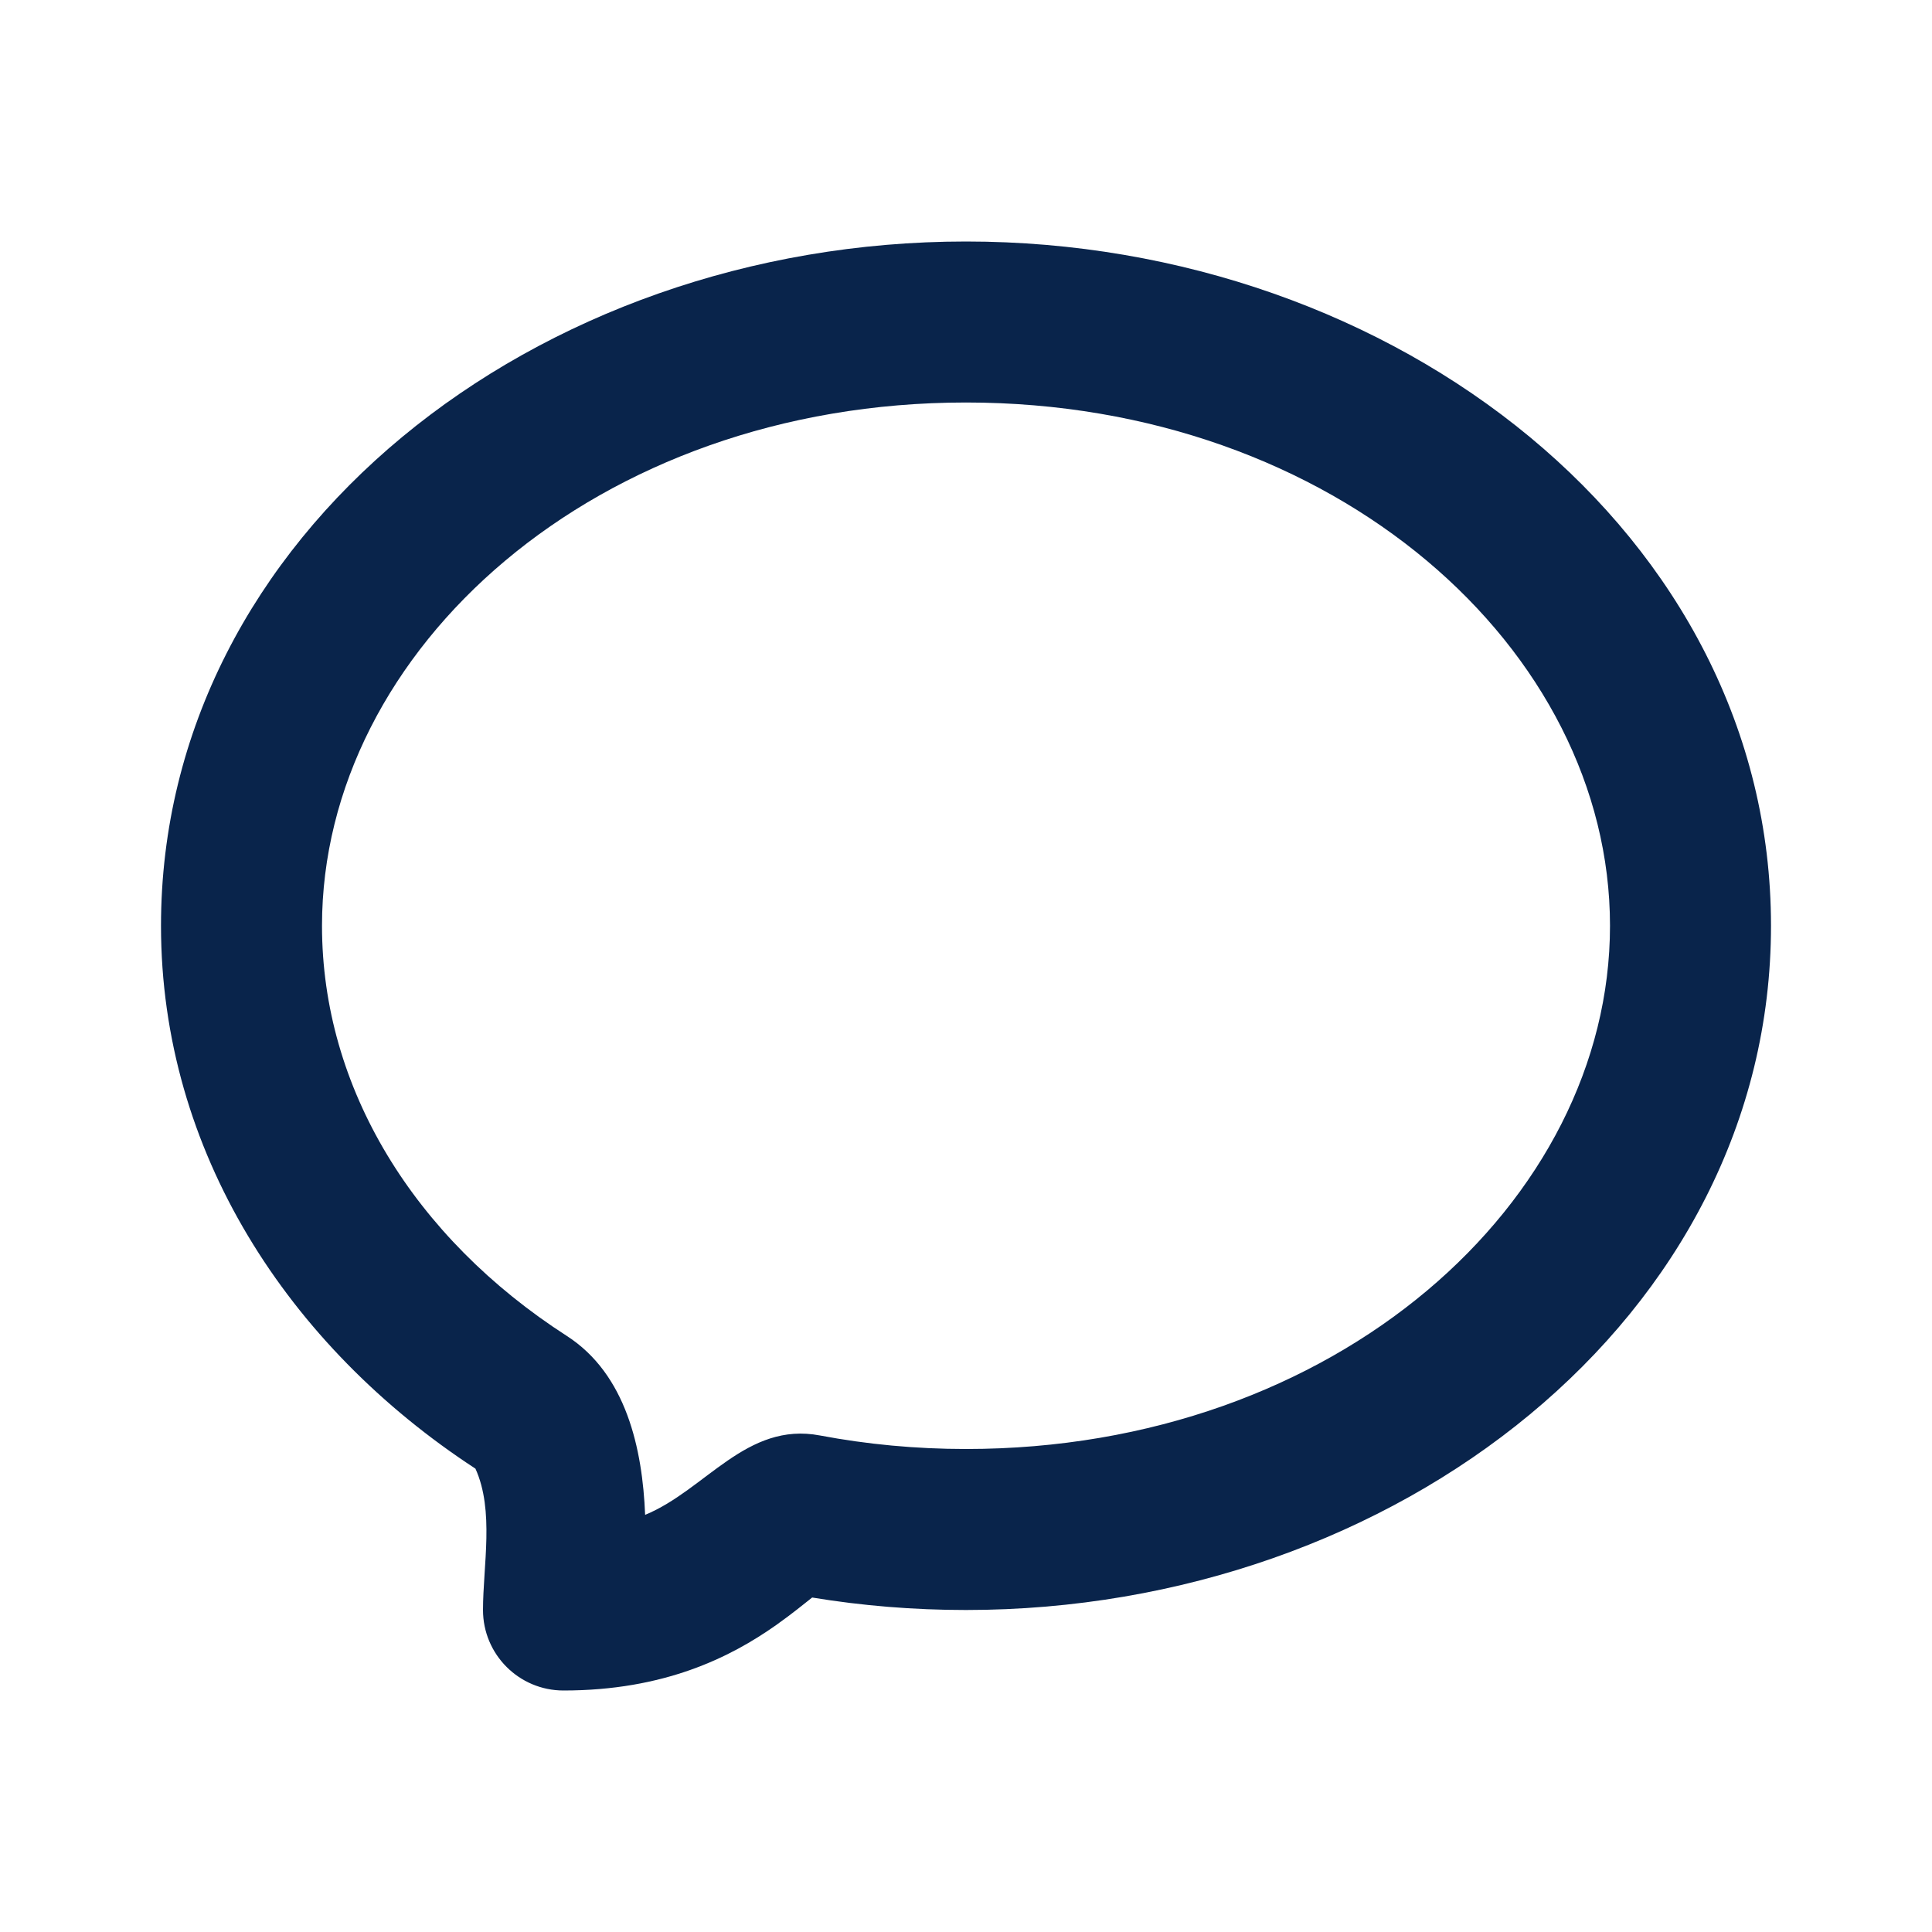
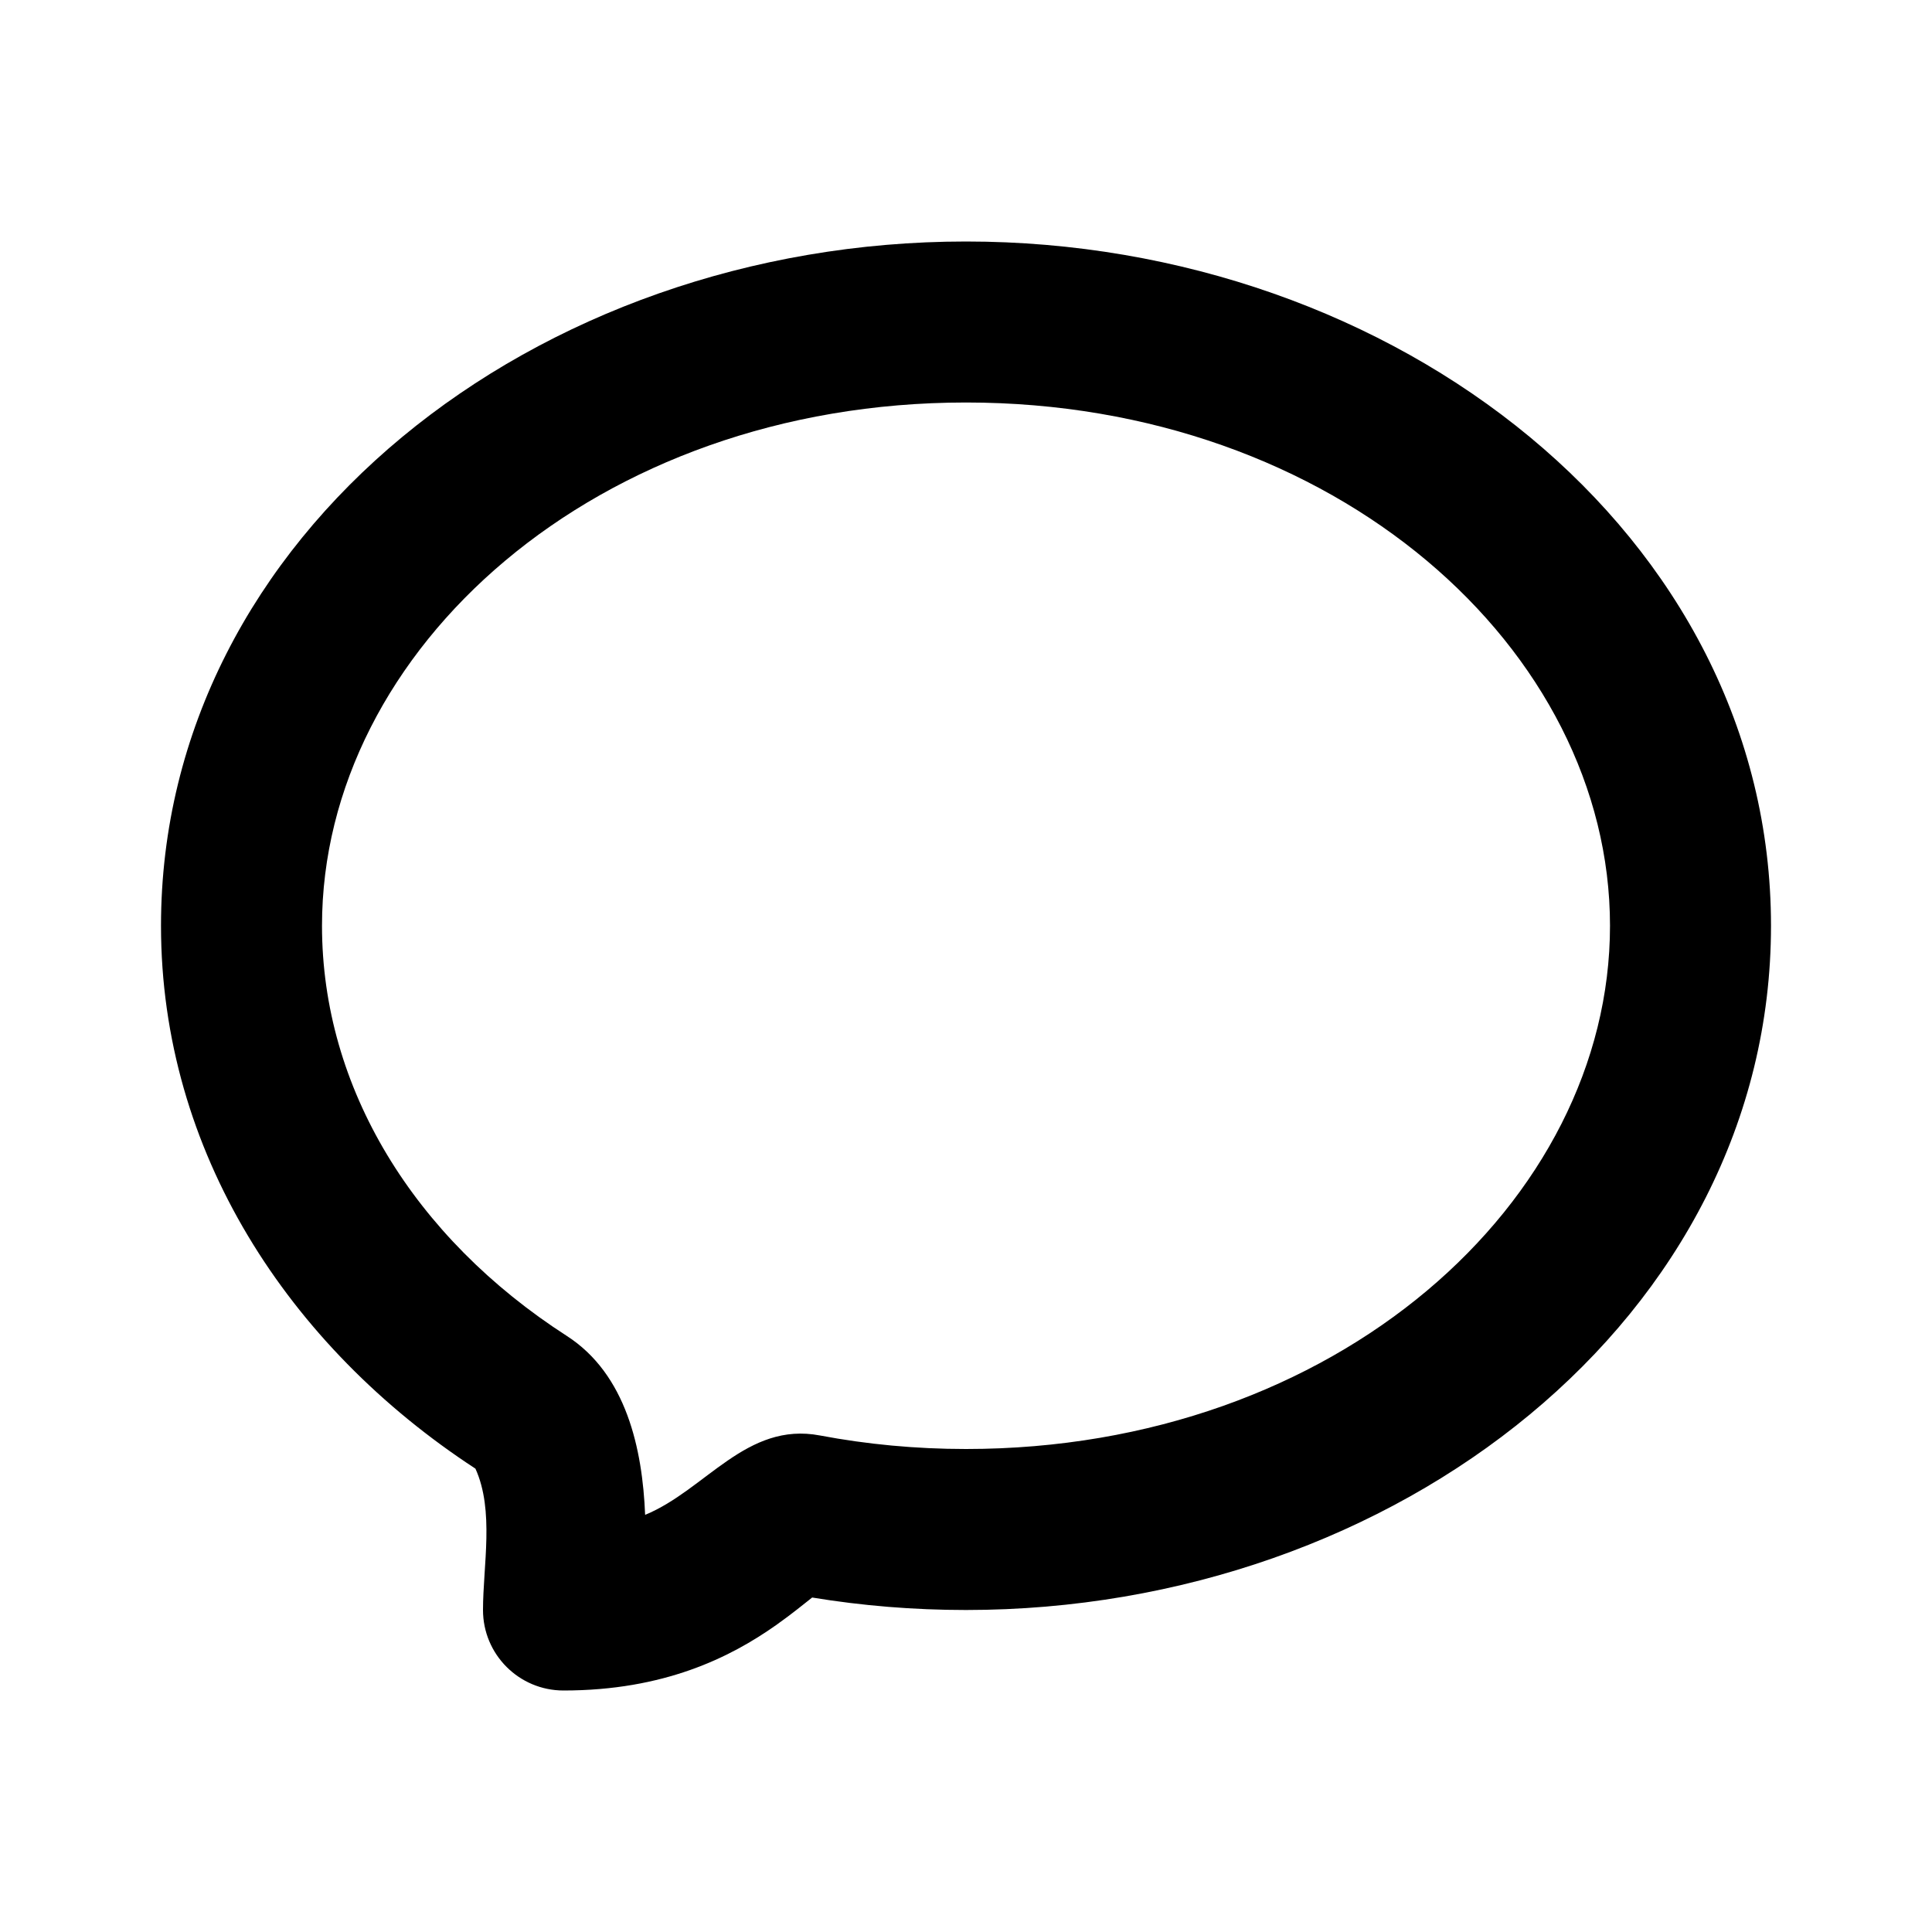
- <svg xmlns="http://www.w3.org/2000/svg" width="24" height="24">
+ <svg xmlns="http://www.w3.org/2000/svg" width="24" height="24" viewBox="0 0 24 24">
  <g fill="none" fill-rule="evenodd">
    <path d="M24 0v24H0V0zM12.593 23.258l-.011.002-.071.035-.02.004-.014-.004-.071-.035c-.01-.004-.019-.001-.024.005l-.004.01-.017.428.005.02.01.013.104.074.015.004.012-.004.104-.074.012-.016.004-.017-.017-.427c-.002-.01-.009-.017-.017-.018m.265-.113-.013.002-.185.093-.01.01-.003.011.018.43.005.012.008.007.201.093c.012.004.023 0 .029-.008l.004-.014-.034-.614c-.003-.012-.01-.02-.02-.022m-.715.002a.023.023 0 0 0-.027.006l-.006.014-.034.614c0 .012.007.02.017.024l.015-.002.201-.093.01-.008.004-.011.017-.43-.003-.012-.01-.01z" />
-     <path fill="#09244B" d="M12 5c-4.597 0-8 3.073-8 6.5 0 2.014 1.141 3.872 3.042 5.096.738.476.939 1.403.972 2.222.753-.31 1.258-1.16 2.172-.986.582.11 1.189.168 1.814.168 4.597 0 8-3.073 8-6.5S16.597 5 12 5M2 11.5C2 6.643 6.656 3 12 3s10 3.643 10 8.5S17.344 20 12 20c-.653 0-1.292-.053-1.911-.155-.093.073-.253.205-.45.344C9.07 20.59 8.249 21 7 21a1 1 0 0 1-1-1c0-.55.143-1.234-.094-1.756C3.577 16.723 2 14.298 2 11.5" />
+     <path fill="currentColor" d="M12 5c-4.597 0-8 3.073-8 6.5 0 2.014 1.141 3.872 3.042 5.096.738.476.939 1.403.972 2.222.753-.31 1.258-1.16 2.172-.986.582.11 1.189.168 1.814.168 4.597 0 8-3.073 8-6.5S16.597 5 12 5M2 11.5C2 6.643 6.656 3 12 3s10 3.643 10 8.5S17.344 20 12 20c-.653 0-1.292-.053-1.911-.155-.093.073-.253.205-.45.344C9.07 20.59 8.249 21 7 21a1 1 0 0 1-1-1c0-.55.143-1.234-.094-1.756C3.577 16.723 2 14.298 2 11.5" />
  </g>
</svg>
